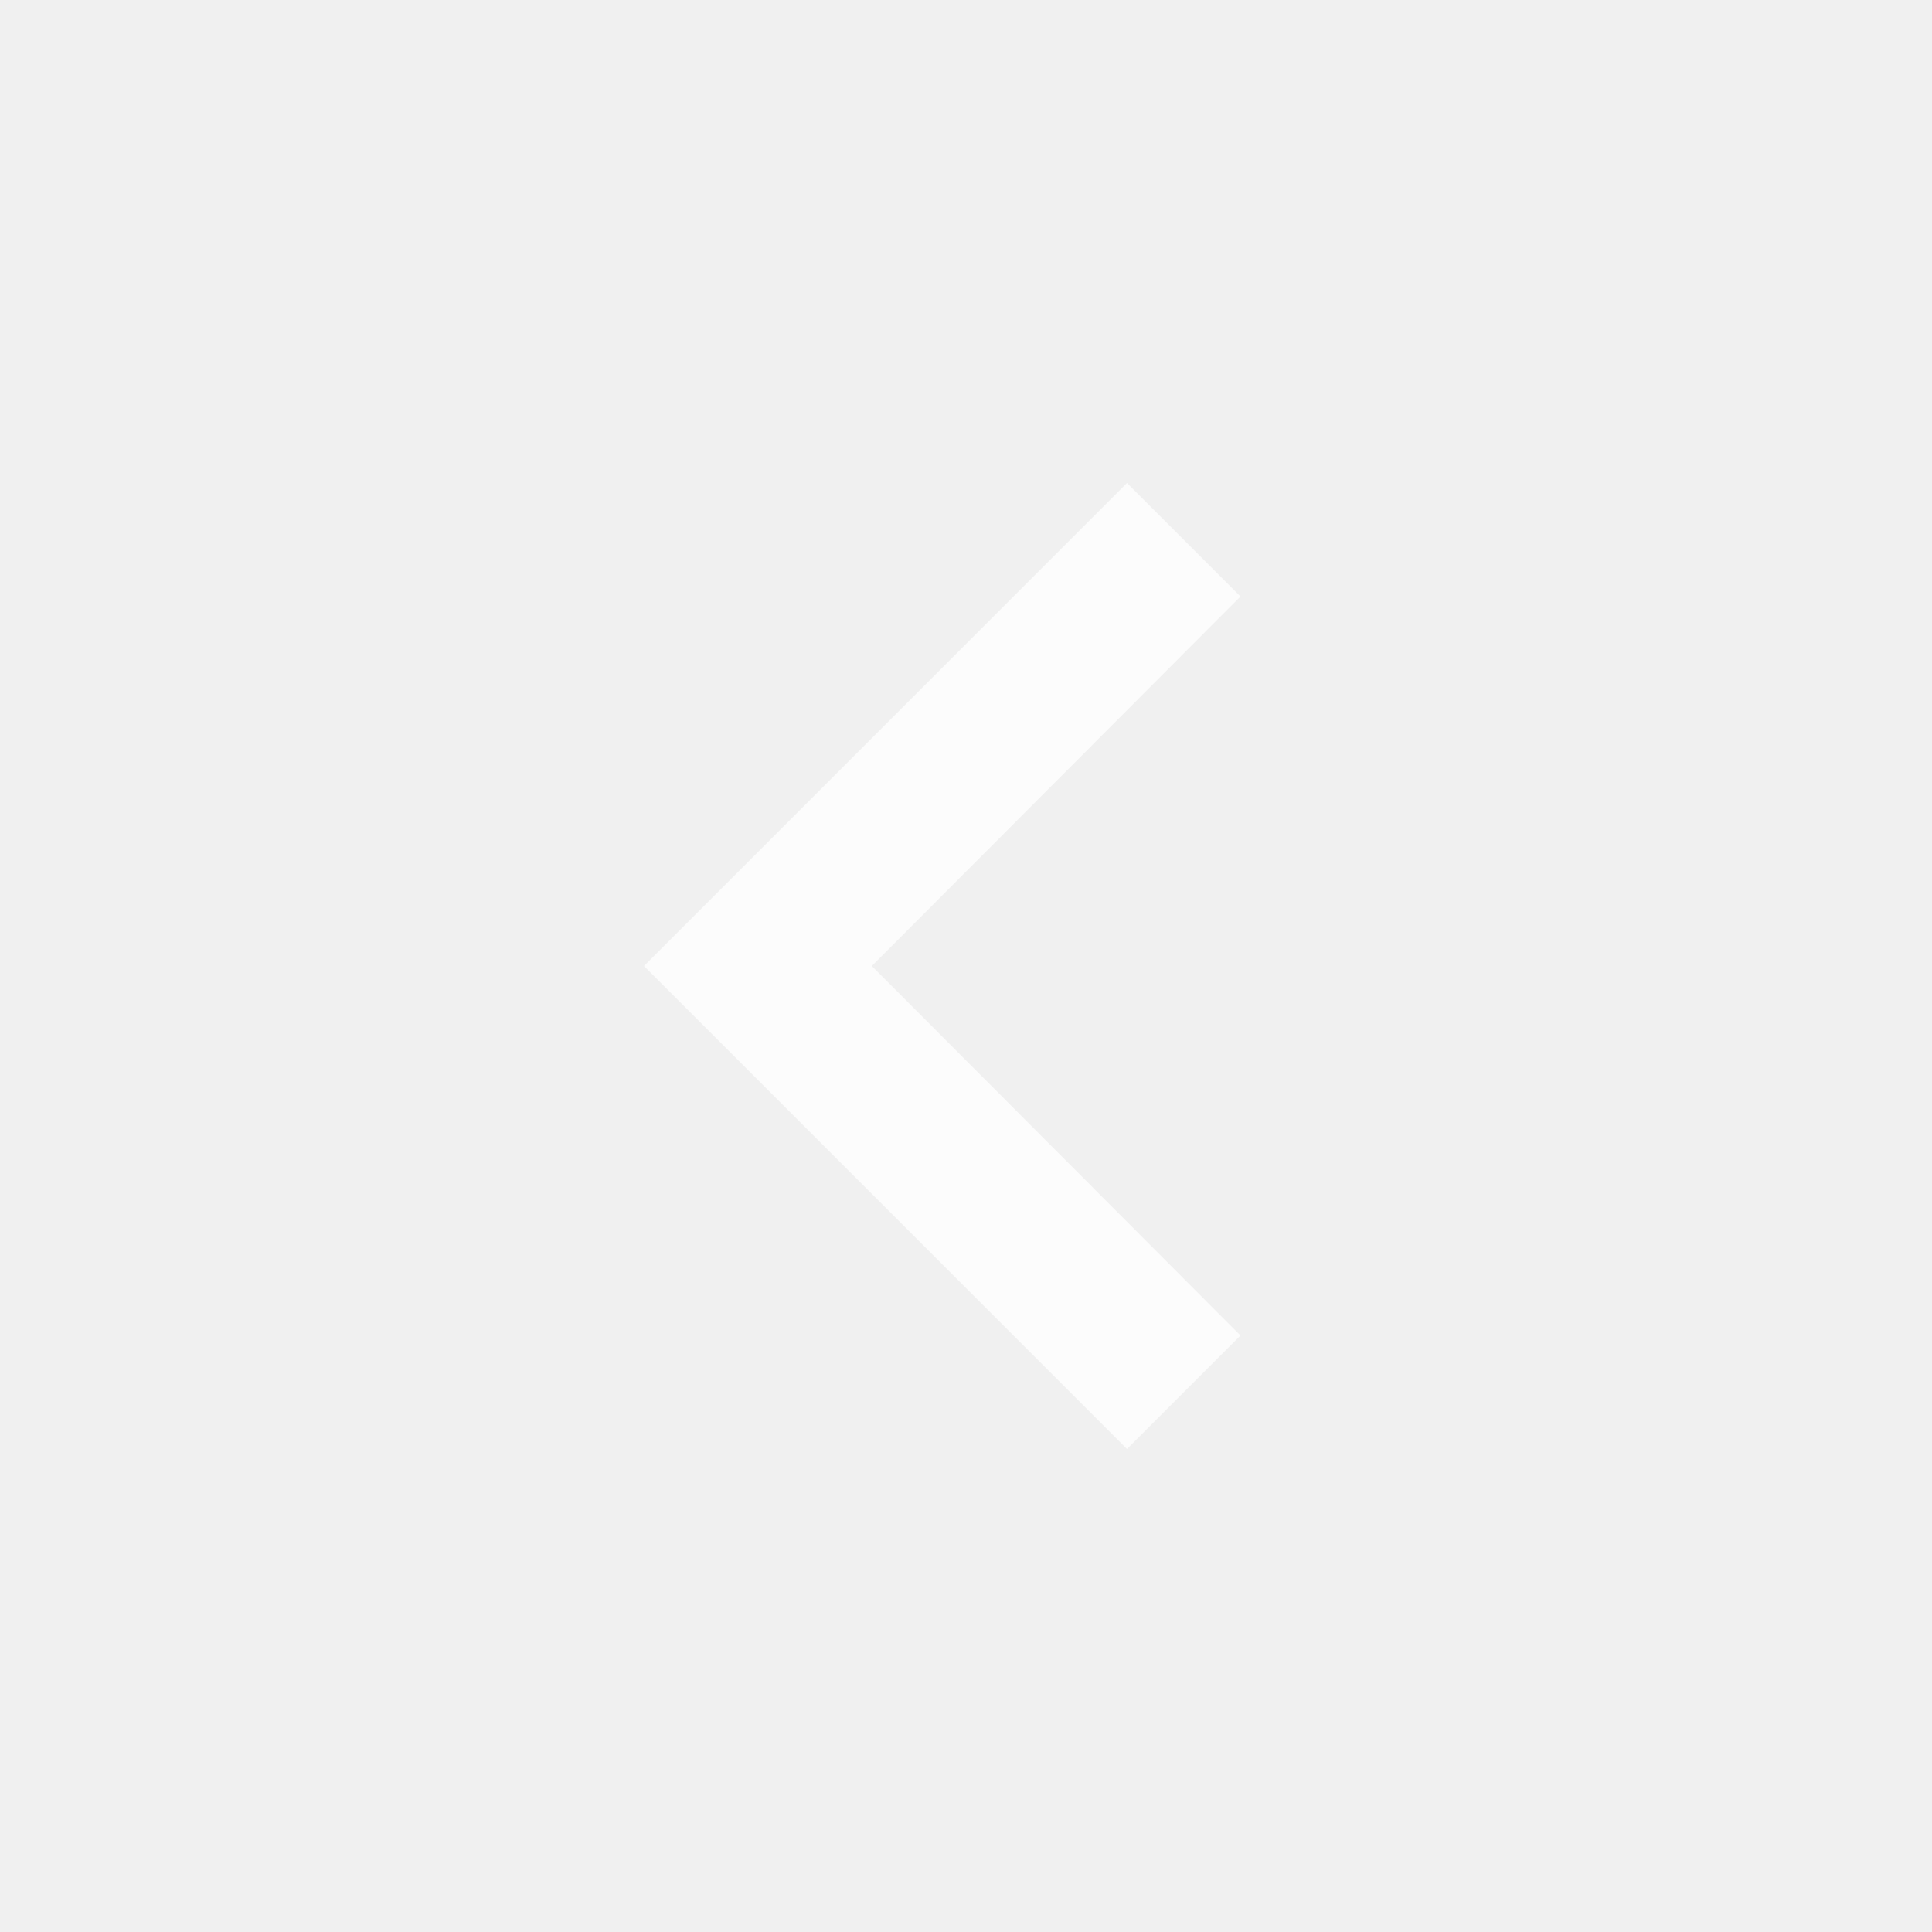
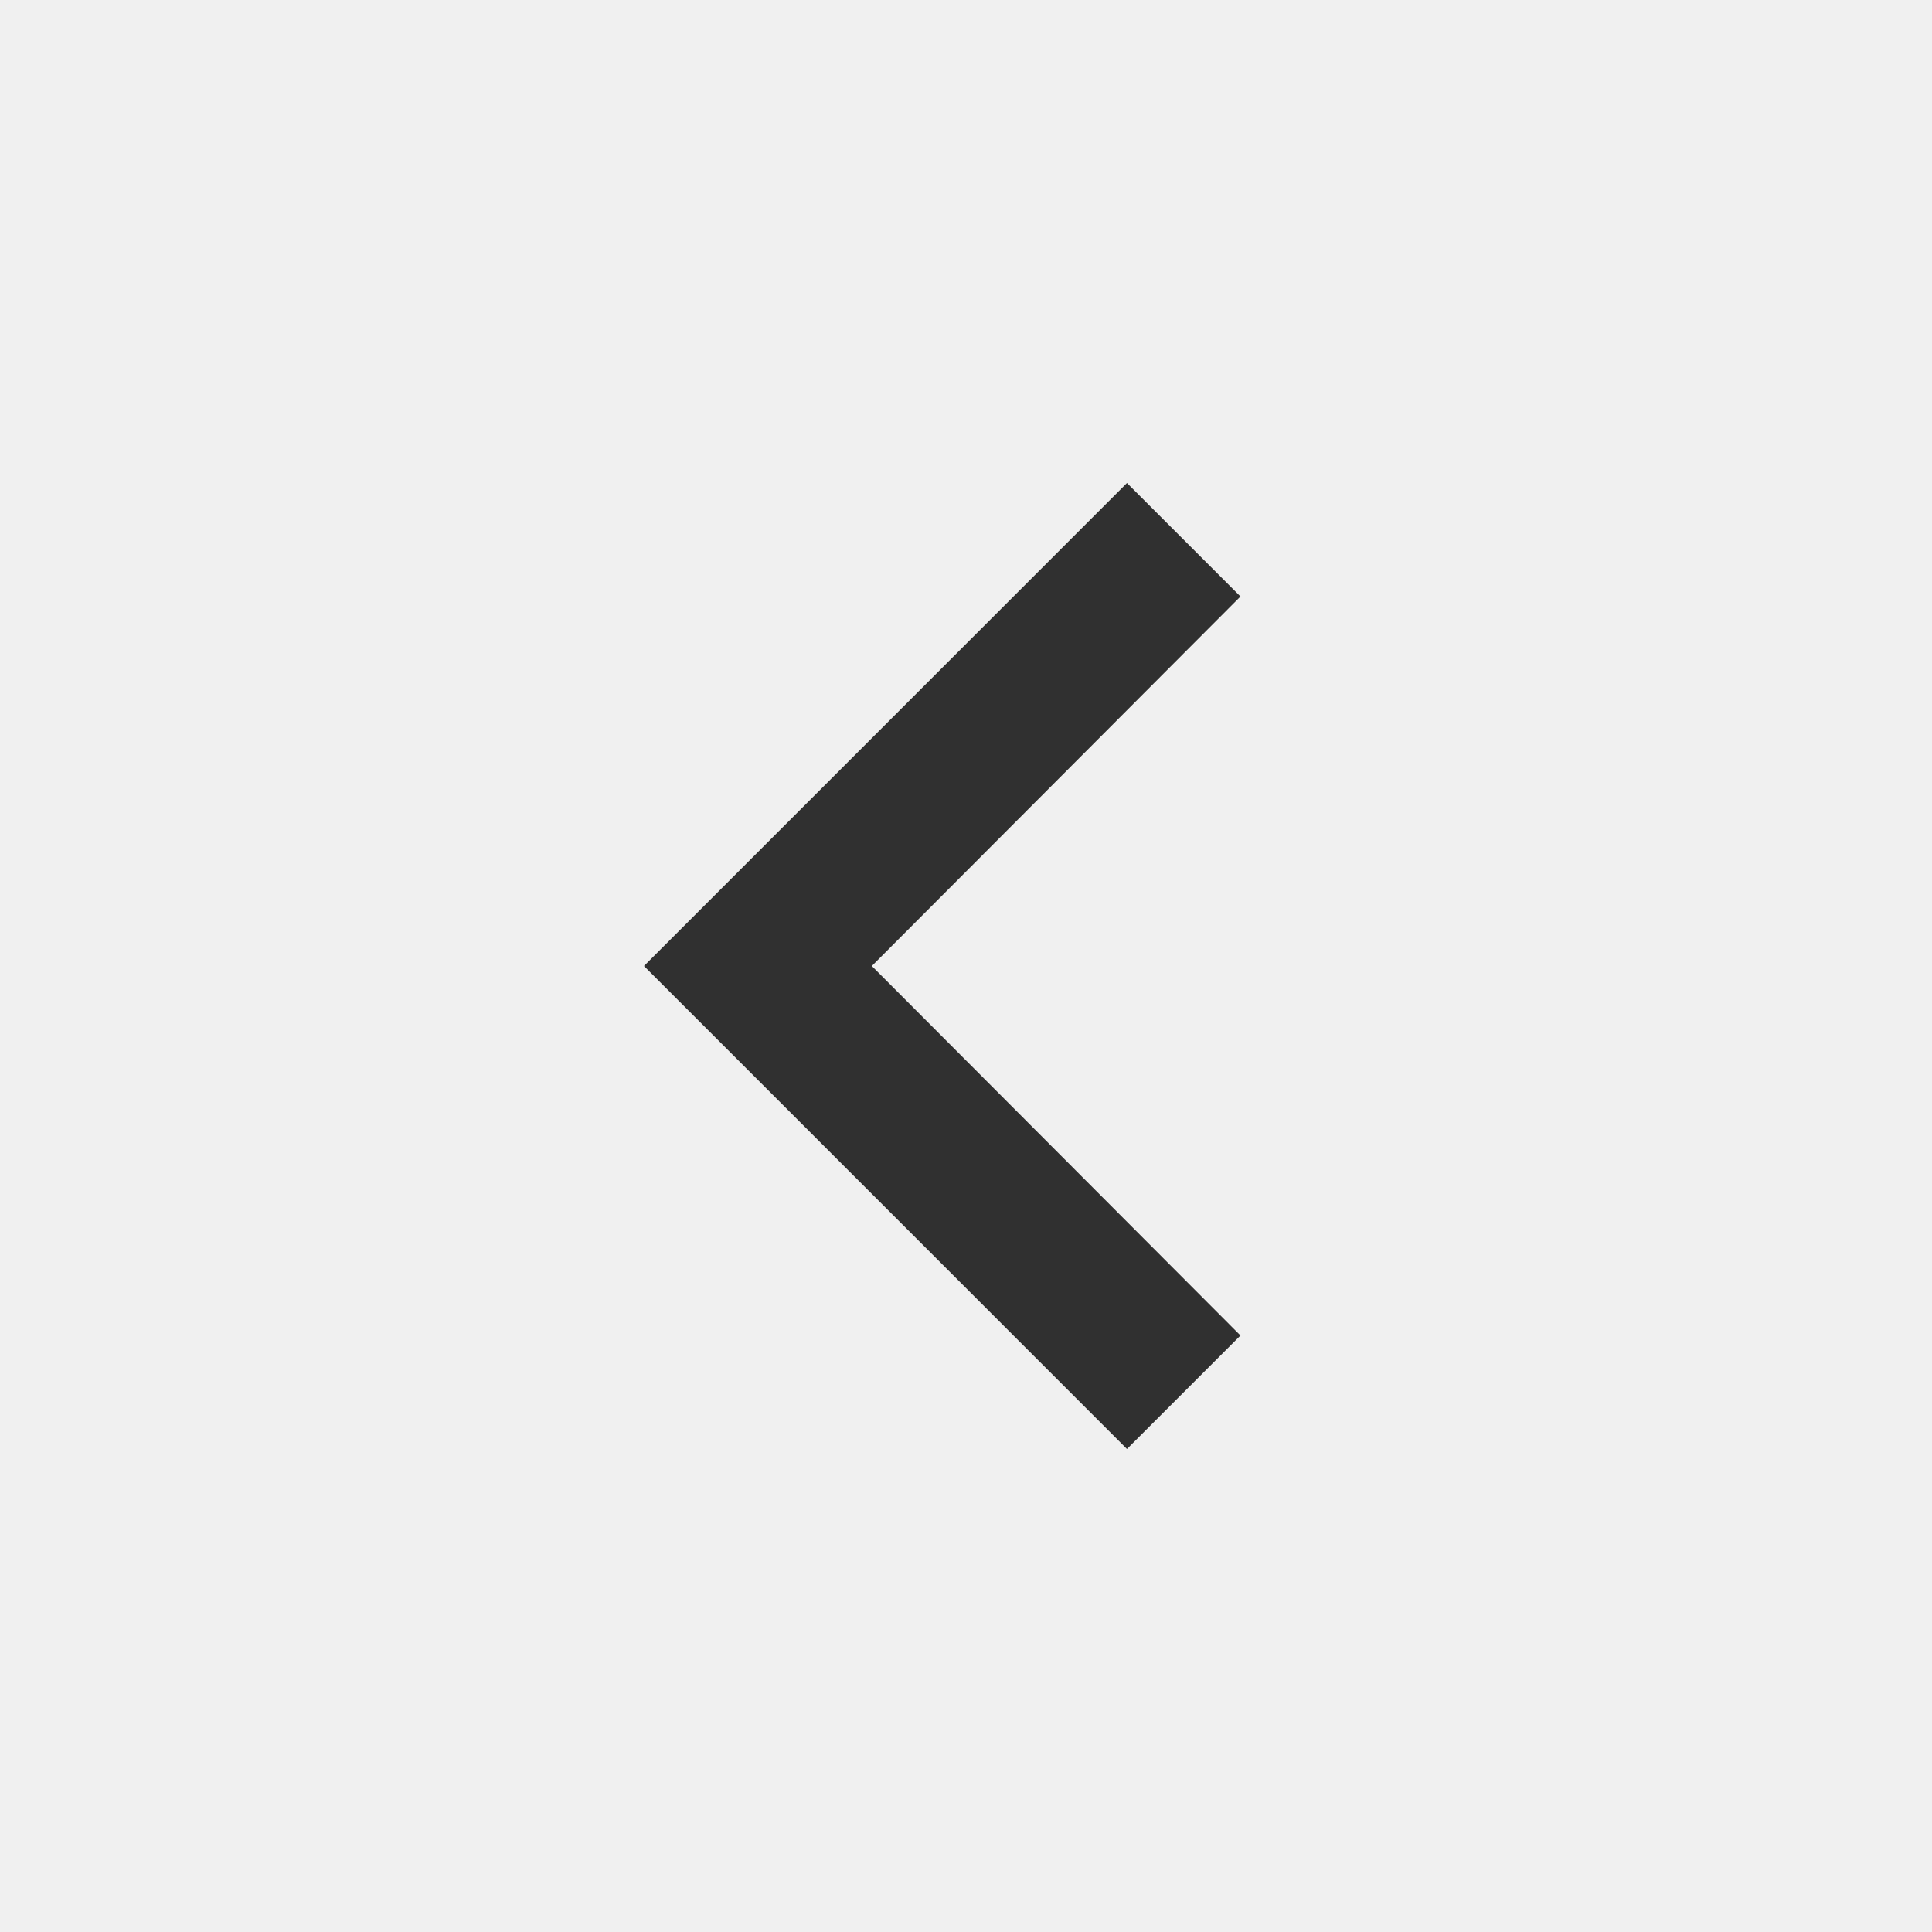
<svg xmlns="http://www.w3.org/2000/svg" width="16" height="16" viewBox="0 0 16 16" fill="none">
-   <path d="M5.333 8L9.333 12L10.273 11.06L7.22 8L10.273 4.94L9.333 4L5.333 8Z" fill="white" fill-opacity="0.8" />
+   <path d="M5.333 8L9.333 12L10.273 11.06L7.22 8L10.273 4.94L9.333 4L5.333 8Z" fill="black" fill-opacity="0.8" />
</svg>
